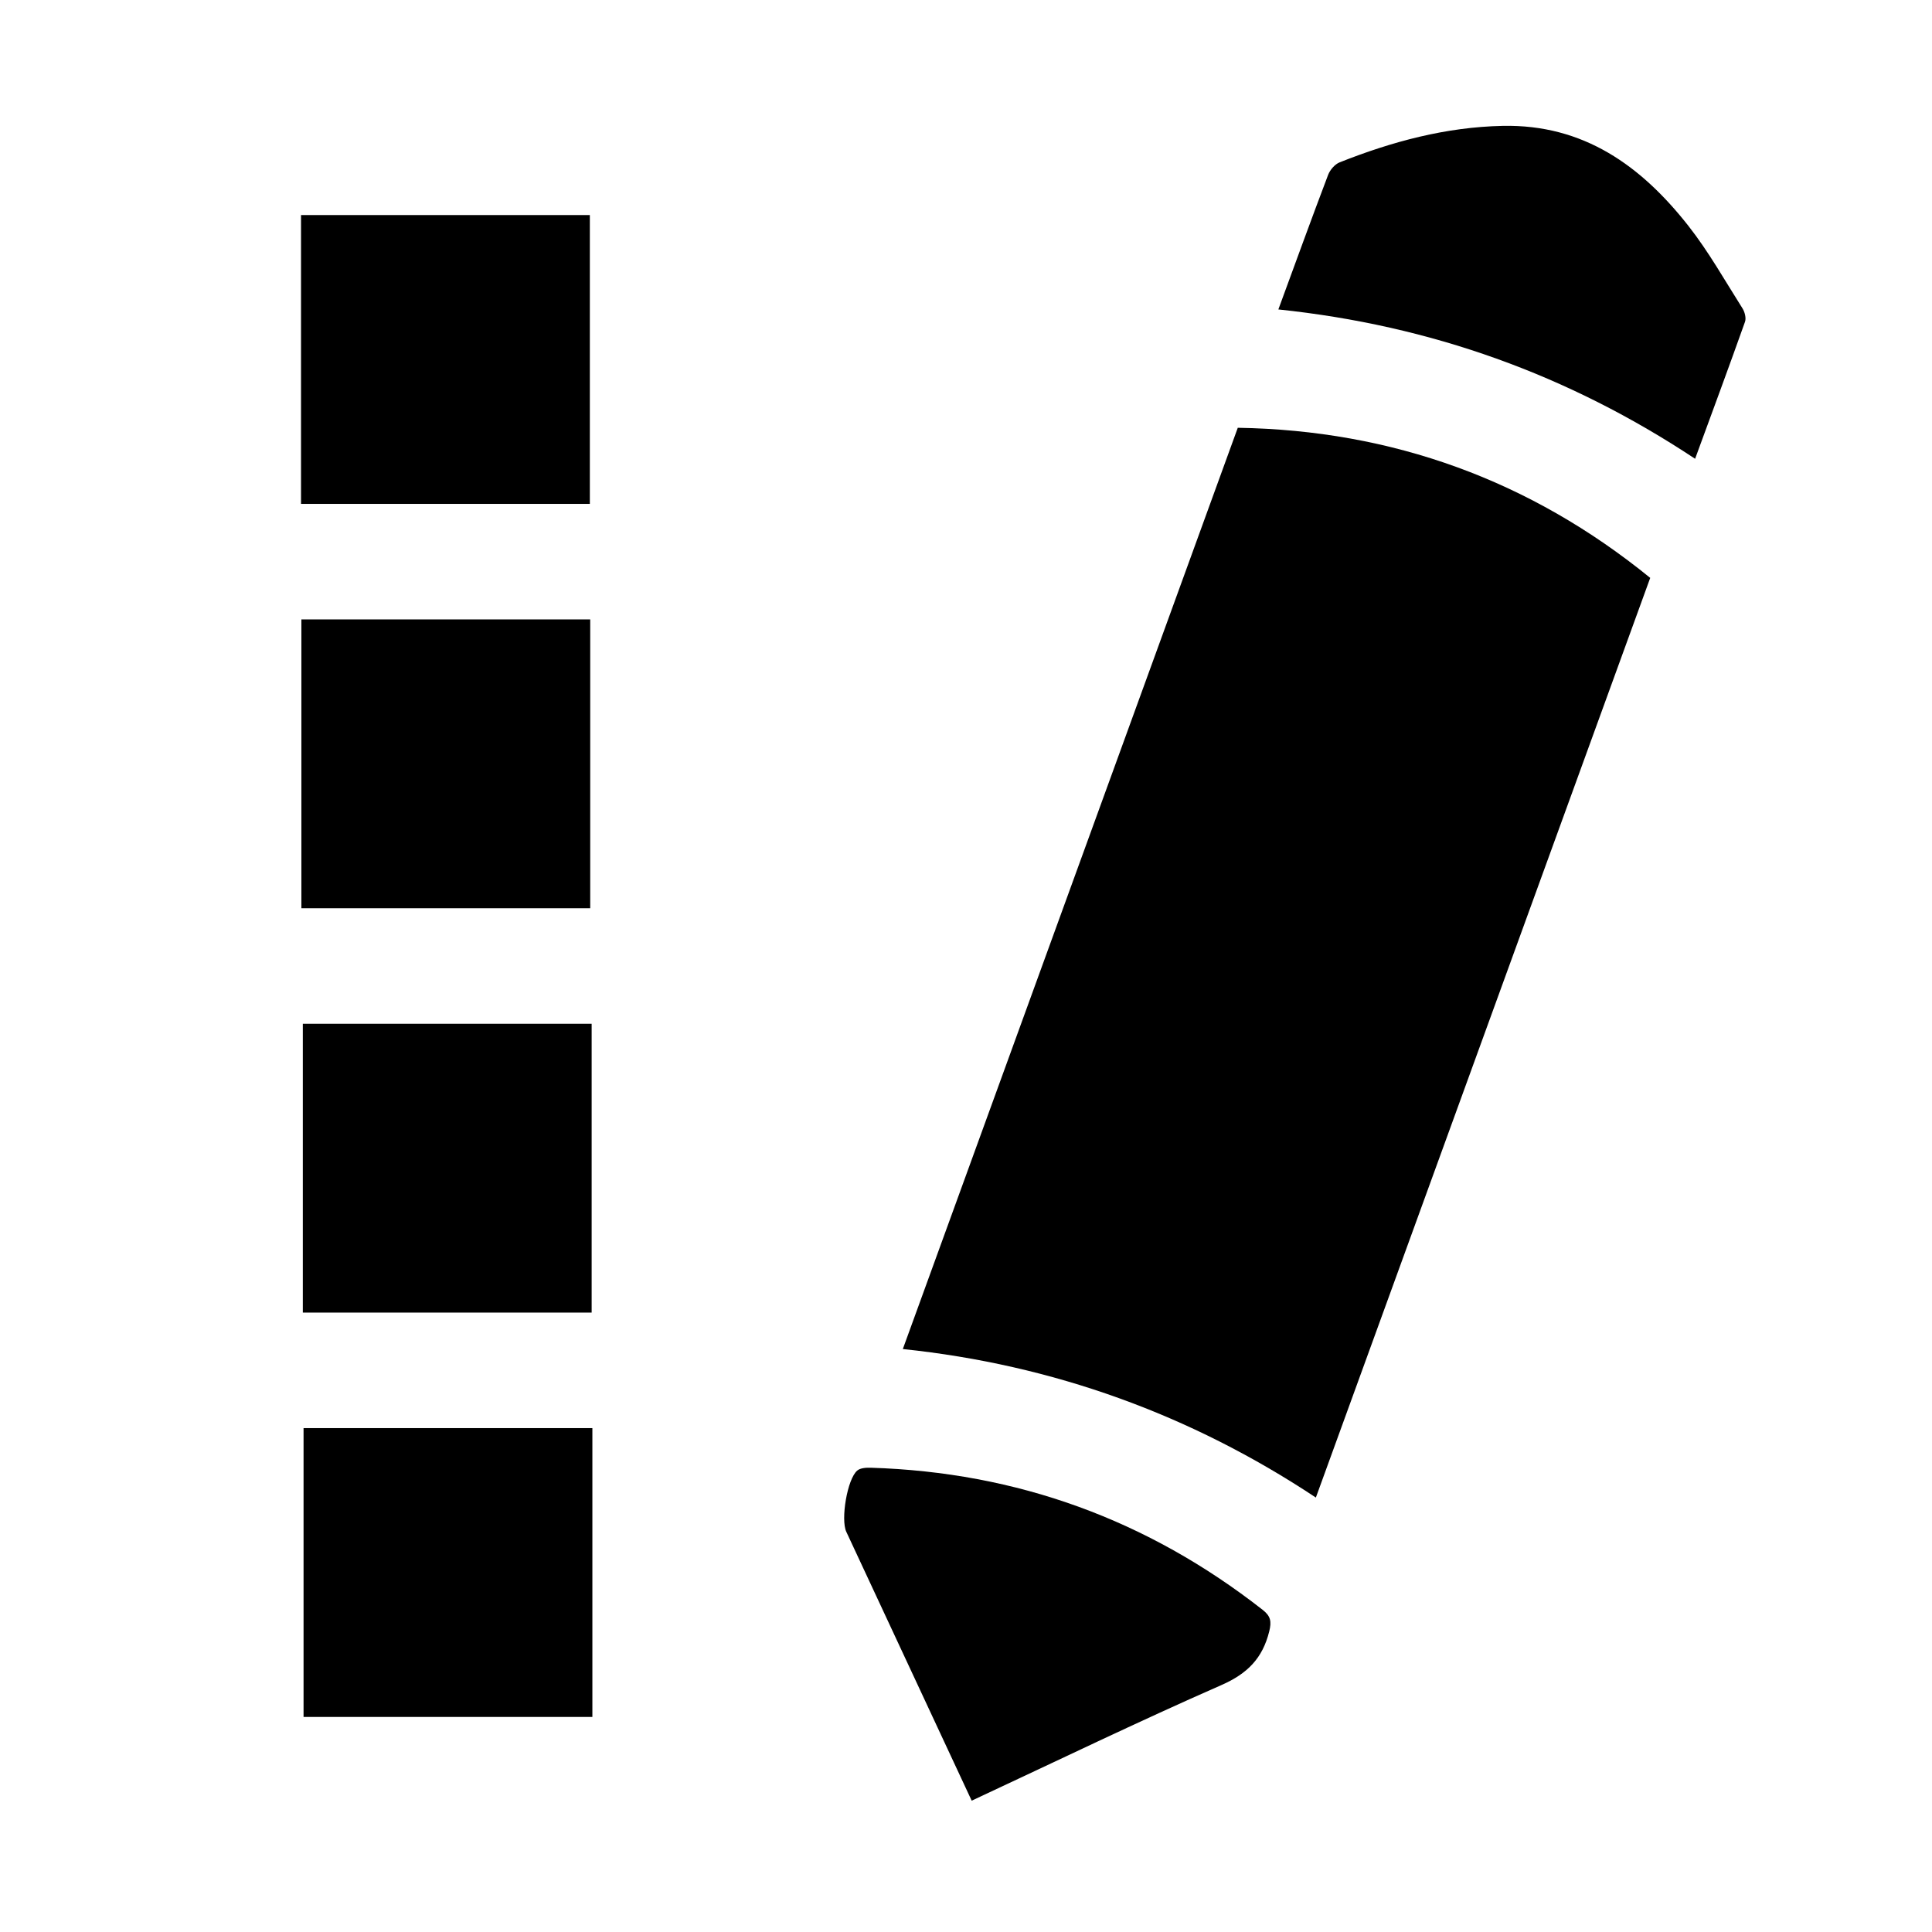
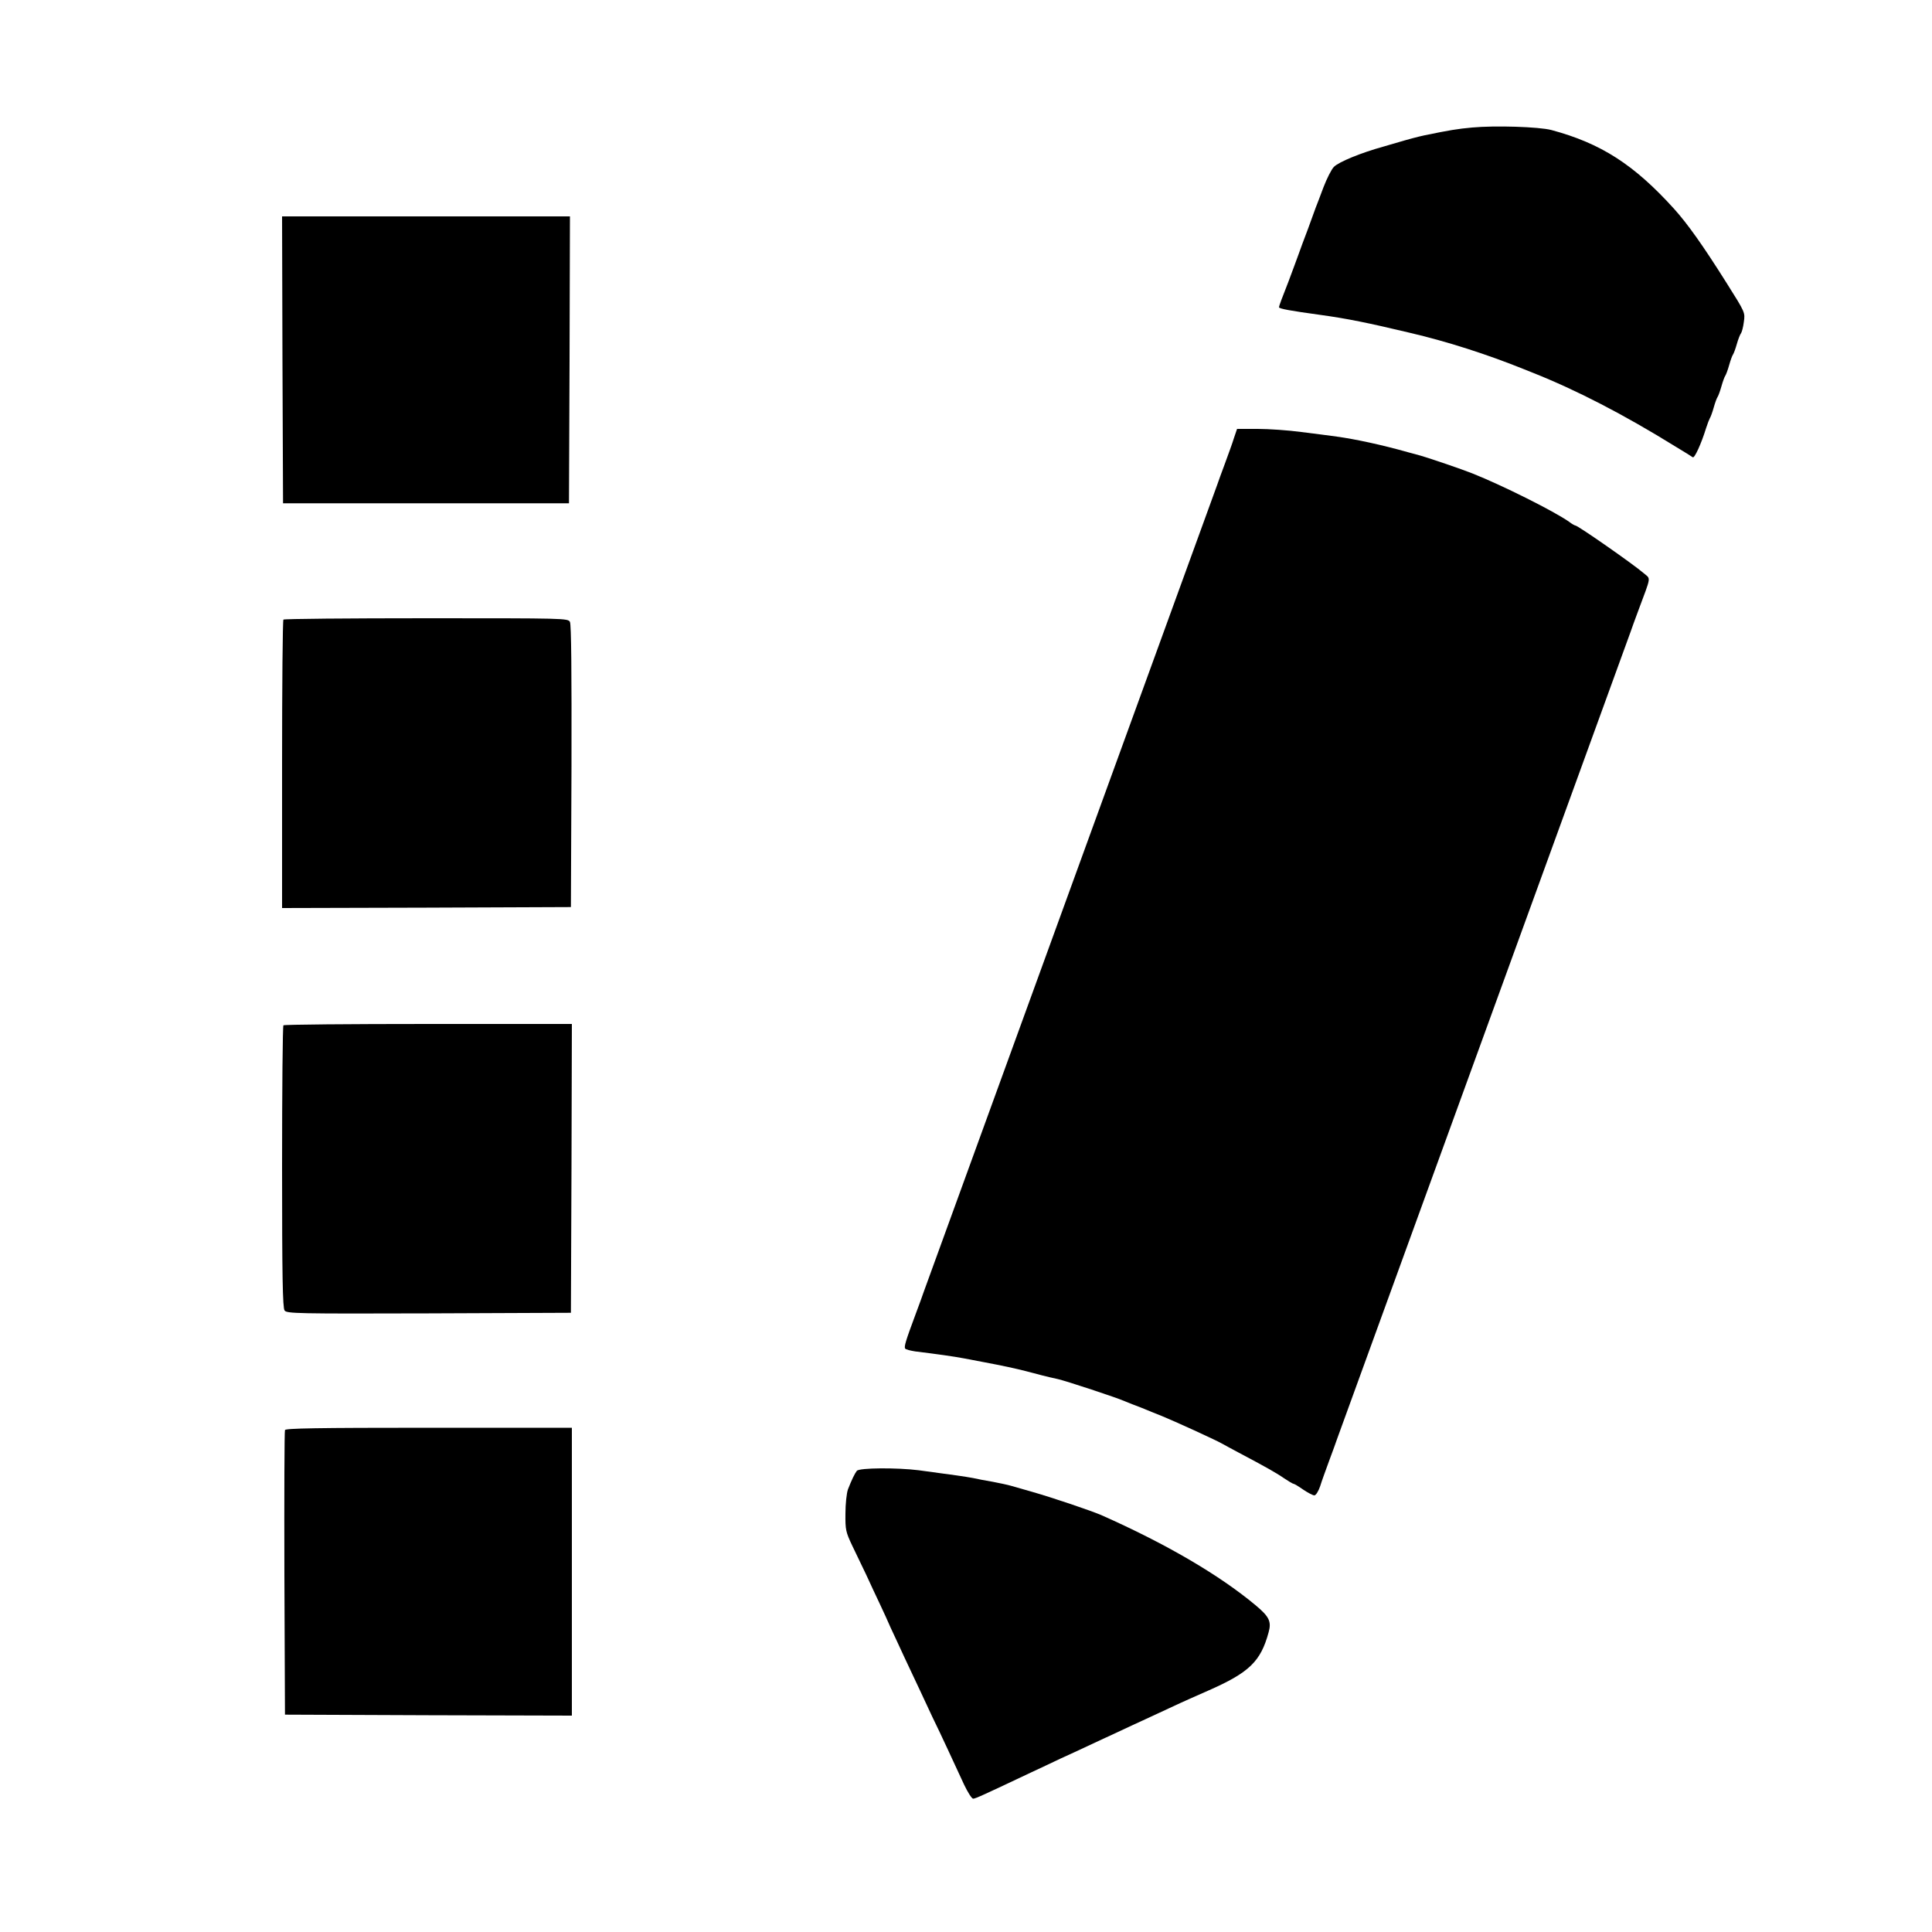
- <svg xmlns="http://www.w3.org/2000/svg" width="500" height="500" enable-background="new 0 0 500 500">
-   <g>
-     <g id="svg_1" fill-rule="evenodd" clip-rule="evenodd">
-       <path id="svg_2" d="m233.65,349.13c28.964,-79.663 57.749,-158.833 86.686,-238.421c39.981,0.633 75.703,13.602 106.74,38.845c-28.854,79.365 -57.585,158.397 -86.531,238.013c-32.38,-21.474 -68.053,-34.377 -106.895,-38.437z" />
-       <path id="svg_3" d="m330.838,80.083c4.42,-12.027 8.563,-23.458 12.878,-34.826c0.492,-1.296 1.739,-2.749 2.988,-3.244c13.553,-5.377 27.471,-9.129 42.2,-9.437c20.949,-0.437 35.875,10.381 48.05,25.878c5.233,6.663 9.434,14.146 13.986,21.33c0.604,0.951 1.014,2.52 0.665,3.501c-4.166,11.724 -8.492,23.391 -12.912,35.446c-32.797,-21.733 -68.405,-34.528 -107.855,-38.648z" />
-       <path id="svg_4" d="m251.47,466.013c-0.836,-1.796 -1.426,-3.058 -2.015,-4.322c-10.146,-21.757 -20.293,-43.514 -30.436,-65.271c-1.477,-3.171 0.235,-13.635 2.837,-15.838c0.808,-0.685 2.329,-0.77 3.512,-0.734c37.824,1.162 71.613,13.455 101.417,36.785c2.047,1.602 2.333,2.969 1.693,5.562c-1.72,6.972 -5.656,10.951 -12.381,13.901c-21.527,9.446 -42.704,19.694 -64.627,29.917z" />
-     </g>
-     <g>
-       <path d="m77.998,160.303l74.748,0l0,74.747l-74.748,0l0,-74.747z" />
-       <path d="m78.371,264.949l74.748,0l0,74.747l-74.748,0l0,-74.747z" />
-       <path d="m78.559,369.595l74.747,0l0,74.748l-74.747,0l0,-74.748z" />
-       <path d="m77.904,55.657l74.747,0l0,74.748l-74.747,0l0,-74.748z" />
-     </g>
+ <svg xmlns="http://www.w3.org/2000/svg" version="1.0" width="1000pt" height="1000pt" viewBox="0 0 1000 1000" preserveAspectRatio="xMidYMid meet">
+   <g transform="translate(0,1000) scale(0.1,-0.1)" fill="#000000" stroke="none">
+     <path d="M7620 9340 c-77 -7 -118 -14 -245 -40 -37 -8 -79 -19 -150 -40 -16 -5 -46 -13 -65 -19 -113 -31 -231 -79 -256 -105 -12 -12 -36 -59 -54 -106 -17 -47 -36 -94 -40 -105 -4 -11 -13 -36 -20 -55 -7 -19 -16 -44 -20 -55 -4 -11 -17 -46 -29 -77 -12 -32 -30 -84 -42 -115 -12 -32 -25 -67 -29 -78 -35 -89 -50 -129 -50 -135 0 -8 55 -18 215 -40 138 -19 246 -41 460 -92 194 -45 402 -112 593 -189 12 -5 32 -13 45 -18 229 -91 472 -217 737 -381 47 -28 88 -54 92 -57 9 -5 43 68 69 152 7 22 16 45 19 50 4 6 13 30 20 55 7 25 16 50 20 55 4 6 13 30 20 55 7 25 16 50 20 55 4 6 13 30 20 55 7 25 16 50 20 55 4 6 13 30 20 55 7 25 17 50 22 56 4 6 11 32 14 57 7 50 8 48 -89 202 -124 197 -202 306 -271 383 -208 230 -379 340 -636 409 -65 17 -291 24 -410 13z" />
+     <path d="M1462 8138 l3 -743 740 0 740 0 3 743 2 742 -745 0 -745 0 2 -742z" />
+     <path d="M6387 7733 c-8 -27 -30 -86 -47 -133 -18 -47 -35 -96 -40 -110 -5 -14 -23 -63 -40 -110 -17 -47 -35 -96 -40 -110 -5 -14 -23 -63 -40 -110 -17 -47 -35 -96 -40 -110 -5 -14 -23 -63 -40 -110 -17 -47 -35 -96 -40 -110 -5 -14 -23 -63 -40 -110 -17 -47 -35 -96 -40 -110 -5 -14 -23 -63 -40 -110 -17 -47 -35 -96 -40 -110 -5 -14 -23 -63 -40 -110 -17 -47 -35 -96 -40 -110 -5 -14 -23 -63 -40 -110 -17 -47 -35 -96 -40 -110 -5 -14 -23 -63 -40 -110 -17 -47 -35 -96 -40 -110 -5 -14 -23 -63 -40 -110 -17 -47 -35 -96 -40 -110 -5 -14 -23 -63 -40 -110 -17 -47 -35 -96 -40 -110 -5 -14 -23 -63 -40 -110 -17 -47 -35 -96 -40 -110 -5 -14 -23 -63 -40 -110 -17 -47 -35 -96 -40 -110 -5 -14 -23 -63 -40 -110 -17 -47 -35 -96 -40 -110 -5 -14 -23 -63 -40 -110 -17 -47 -35 -96 -40 -110 -5 -14 -23 -63 -40 -110 -17 -47 -35 -96 -40 -110 -5 -14 -23 -63 -40 -110 -17 -47 -35 -96 -40 -110 -5 -14 -23 -63 -40 -110 -17 -47 -35 -96 -40 -110 -5 -14 -23 -63 -40 -110 -17 -47 -35 -96 -40 -110 -5 -14 -23 -63 -40 -110 -17 -47 -35 -96 -40 -110 -5 -14 -22 -63 -40 -110 -53 -142 -61 -170 -55 -180 3 -5 27 -11 53 -15 107 -13 200 -26 252 -36 30 -6 78 -15 105 -20 96 -18 160 -32 215 -46 64 -17 109 -29 165 -41 44 -10 305 -96 345 -114 14 -6 34 -14 45 -18 22 -8 55 -21 98 -39 15 -6 37 -15 50 -20 64 -26 279 -124 312 -143 11 -6 49 -27 85 -46 138 -73 197 -106 237 -134 23 -15 44 -28 48 -28 4 0 26 -13 50 -30 24 -16 50 -30 58 -30 8 0 21 21 30 47 8 27 30 86 47 133 18 47 35 96 40 110 5 14 23 63 40 110 17 47 35 96 40 110 5 14 23 63 40 110 17 47 35 96 40 110 5 14 23 63 40 110 17 47 35 96 40 110 5 14 23 63 40 110 17 47 35 96 40 110 5 14 23 63 40 110 17 47 35 96 40 110 5 14 23 63 40 110 17 47 35 96 40 110 5 14 23 63 40 110 17 47 35 96 40 110 5 14 23 63 40 110 17 47 35 96 40 110 5 14 23 63 40 110 17 47 35 96 40 110 5 14 23 63 40 110 17 47 35 96 40 110 5 14 23 63 40 110 17 47 35 96 40 110 5 14 23 63 40 110 17 47 35 96 40 110 5 14 23 63 40 110 17 47 35 96 40 110 5 14 23 63 40 110 17 47 35 96 40 110 5 14 23 63 40 110 17 47 35 96 40 110 5 14 23 63 40 110 17 47 35 96 40 110 5 14 23 63 40 110 17 47 35 96 40 110 5 14 23 63 40 110 17 47 35 96 40 110 5 14 23 63 40 110 17 47 35 96 40 110 5 14 22 63 40 110 68 183 65 161 28 193 -53 46 -341 247 -354 247 -3 0 -18 8 -32 19 -78 55 -348 190 -502 251 -58 23 -214 76 -265 91 -16 4 -48 13 -70 19 -130 37 -275 68 -365 80 -36 5 -119 16 -185 24 -66 9 -168 16 -226 16 l-106 0 -16 -47z" />
+     <path d="M1467 6793 c-4 -3 -7 -341 -7 -750 l0 -743 748 2 747 3 3 728 c1 491 -1 734 -8 748 -10 19 -28 19 -744 19 -403 0 -736 -3 -739 -7z" />
+     <path d="M1467 4693 c-4 -3 -7 -333 -7 -733 0 -565 3 -730 13 -743 11 -16 65 -17 747 -15 l735 3 3 748 2 747 -743 0 c-409 0 -747 -3 -750 -7z" />
+     <path d="M1475 2598 c-3 -7 -4 -341 -3 -743 l3 -730 743 -3 742 -2 0 745 0 745 -740 0 c-583 0 -742 -3 -745 -12z" />
+     <path d="M4435 2387 c-11 -14 -27 -47 -46 -96 -7 -19 -13 -76 -13 -125 -1 -85 2 -96 35 -166 20 -41 53 -110 73 -152 20 -43 51 -111 70 -150 19 -40 44 -95 56 -123 13 -27 45 -97 72 -155 27 -58 63 -134 80 -170 17 -36 45 -96 63 -135 19 -38 56 -117 83 -175 27 -58 64 -138 82 -177 19 -40 40 -73 47 -73 12 0 61 23 298 135 50 23 119 56 155 73 36 16 100 46 143 66 42 20 112 52 155 72 42 20 105 49 140 65 34 16 90 42 125 58 34 16 82 38 107 49 25 11 68 30 95 42 211 93 270 150 311 300 16 57 4 82 -68 142 -187 156 -462 317 -798 466 -51 22 -248 89 -360 121 -41 12 -88 25 -105 30 -16 5 -59 14 -95 21 -36 6 -83 15 -105 20 -38 7 -92 15 -280 40 -111 14 -307 13 -320 -3z" />
  </g>
</svg>
